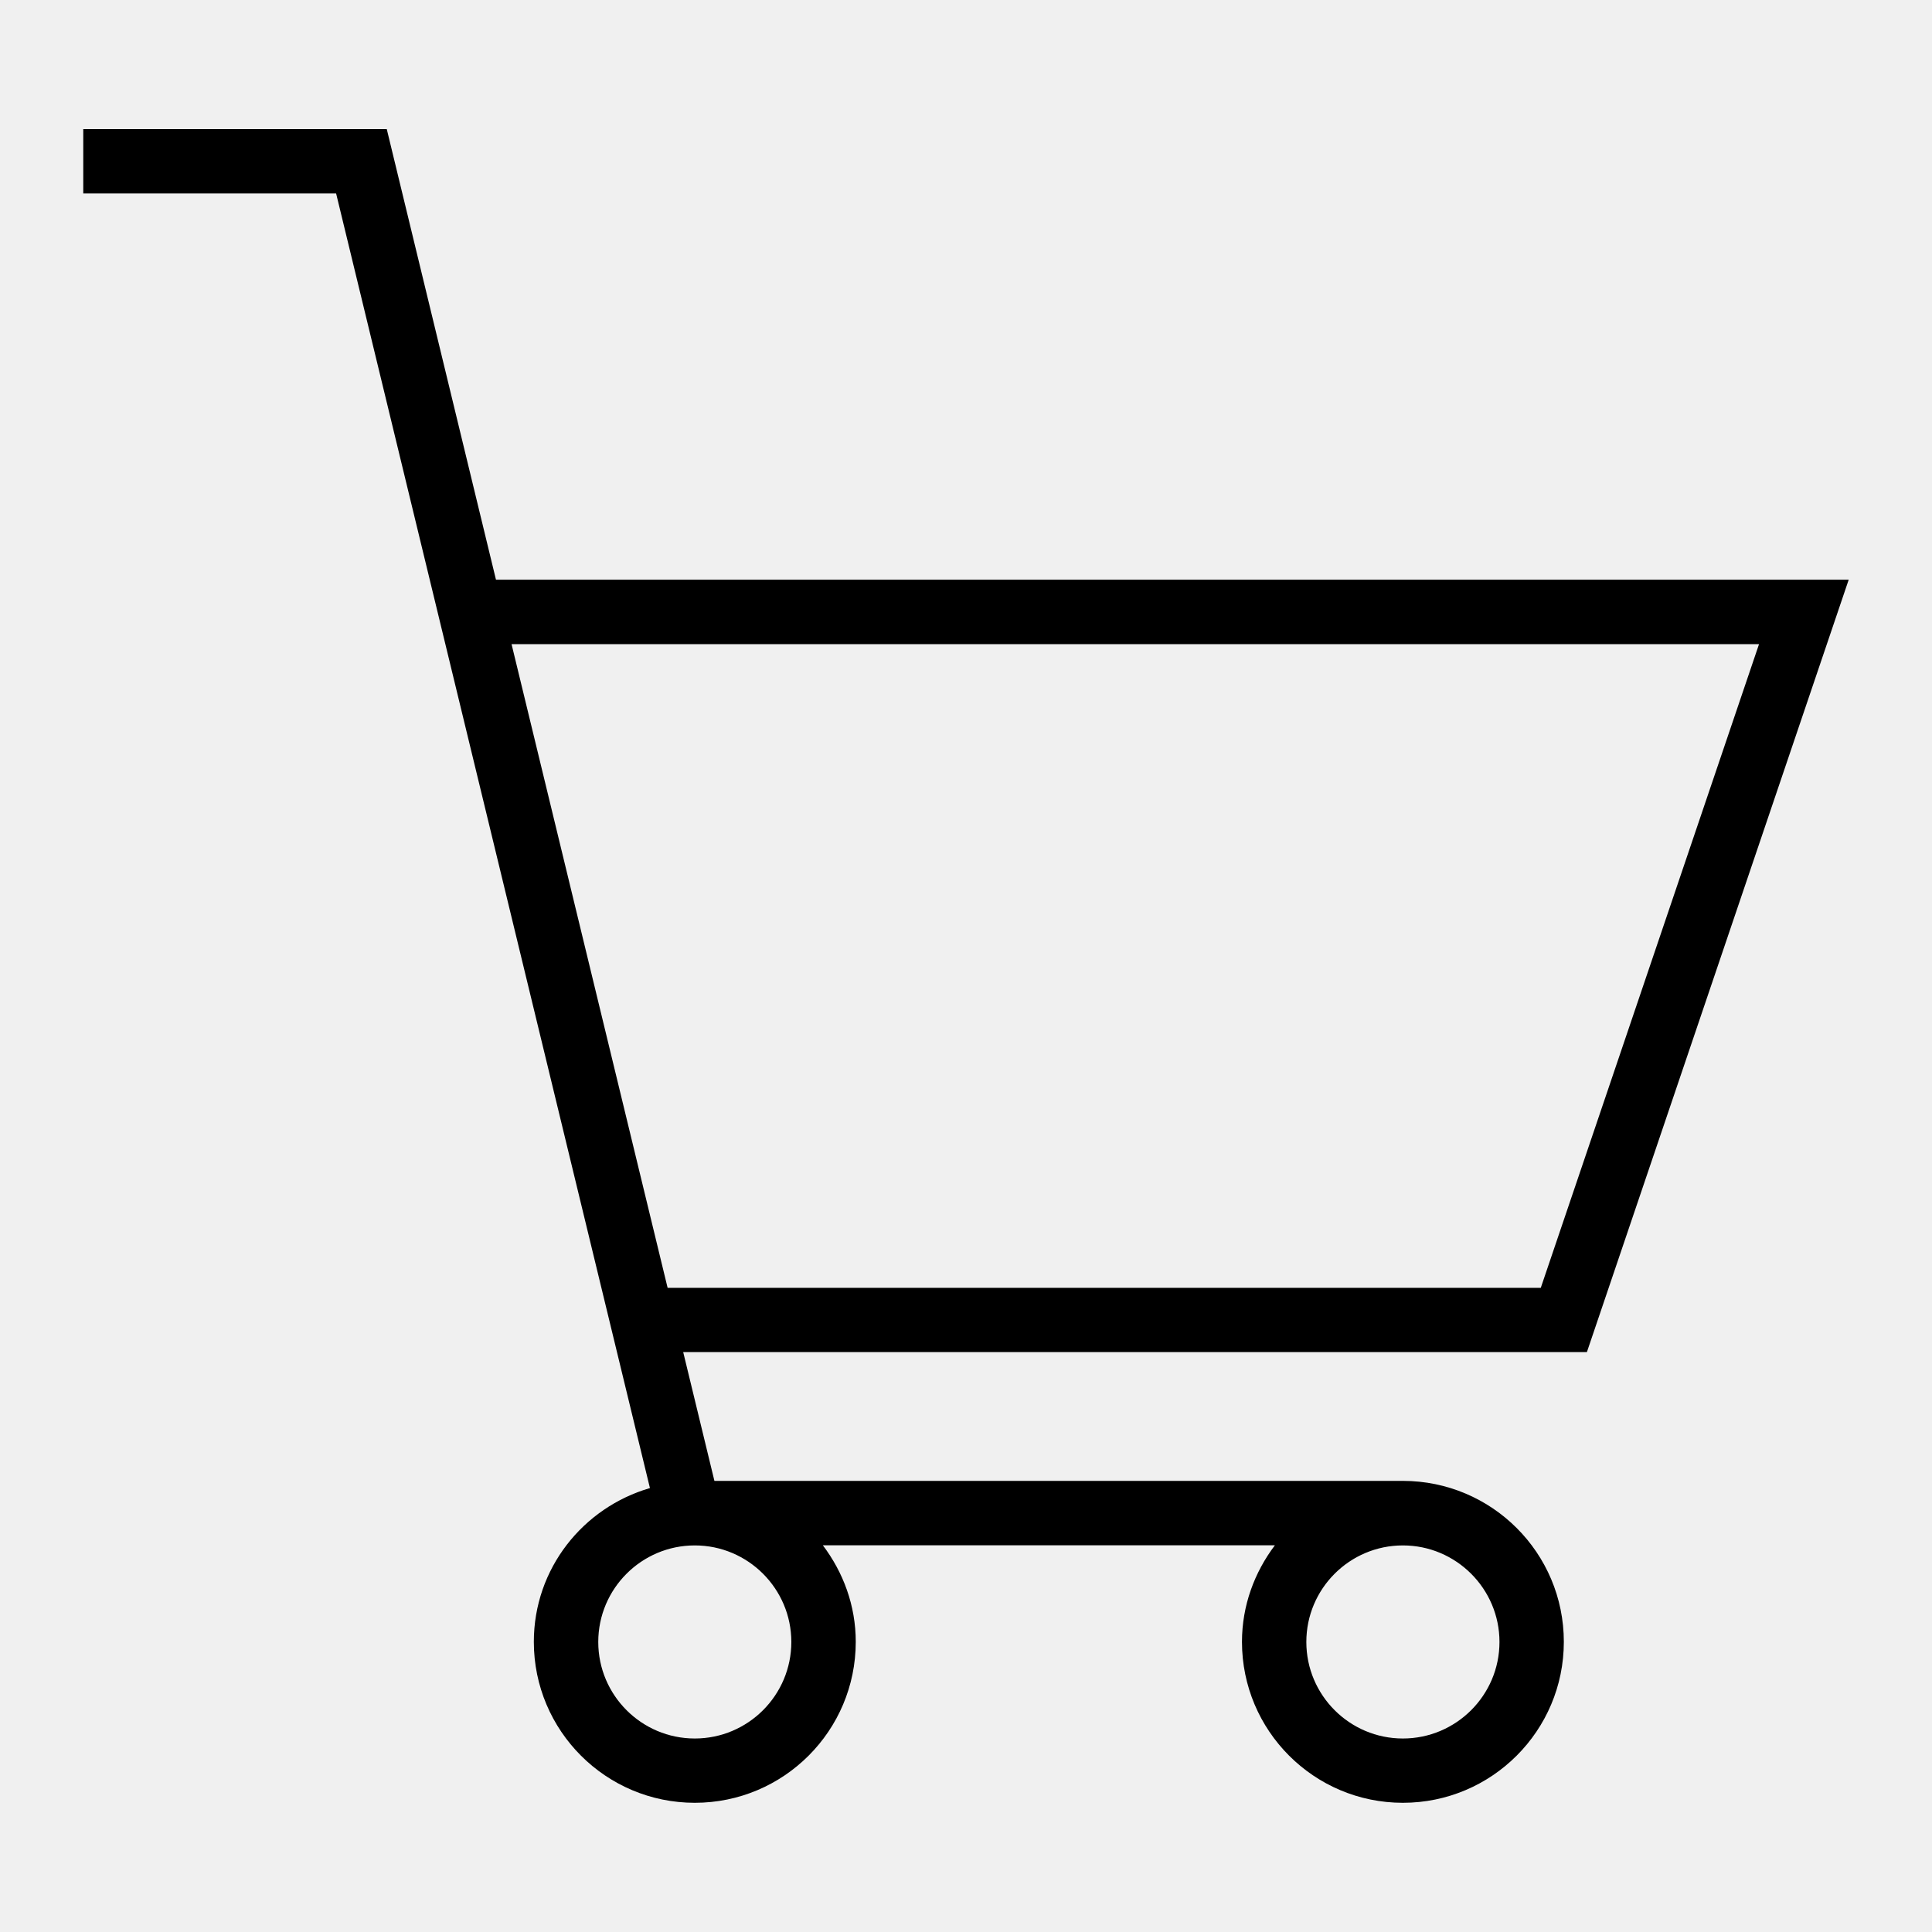
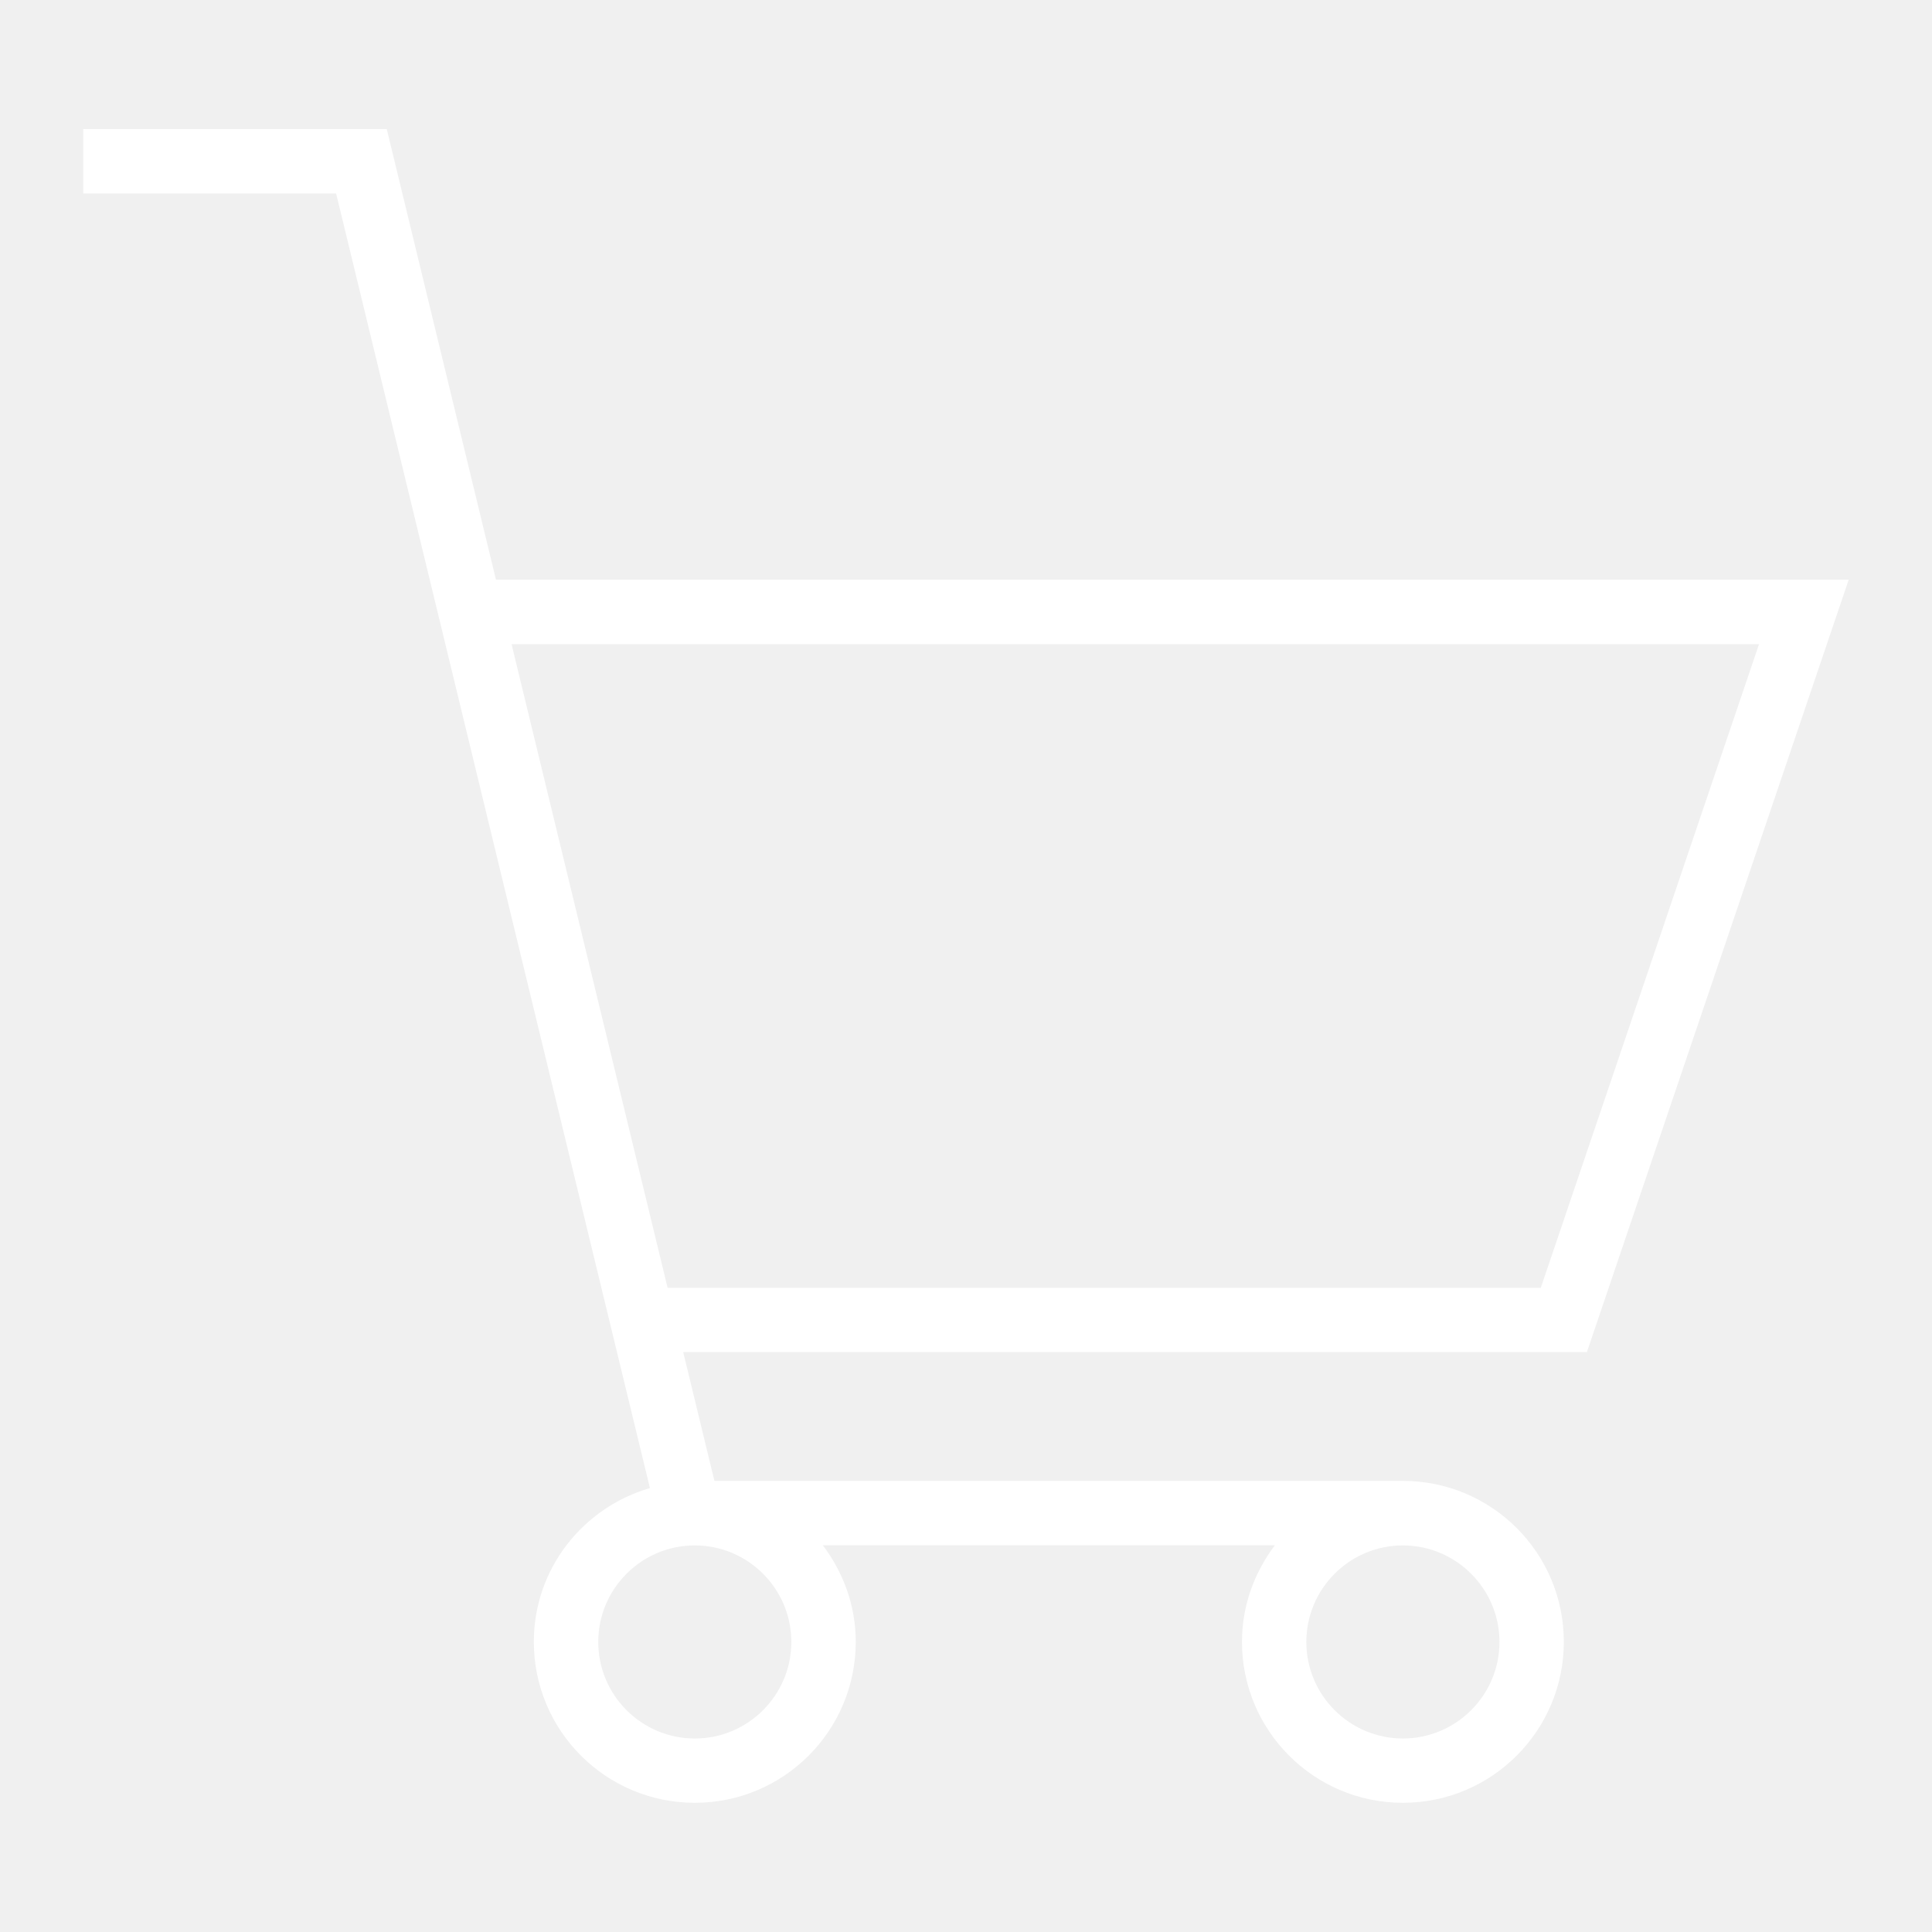
<svg xmlns="http://www.w3.org/2000/svg" version="1.1" width="32" height="32" viewBox="0 0 32 32">
  <g id="icomoon-ignore">
</g>
-   <path d="M30.622 9.602h-22.407l-1.809-7.464h-5.027v1.066h4.188l5.198 21.443c-1.108 0.323-1.923 1.334-1.923 2.547 0 1.472 1.193 2.666 2.666 2.666s2.666-1.194 2.666-2.666c0-0.603-0.208-1.153-0.545-1.599h7.487c-0.337 0.446-0.545 0.997-0.545 1.599 0 1.472 1.193 2.666 2.665 2.666s2.666-1.194 2.666-2.666c0-1.473-1.193-2.665-2.666-2.666v0h-11.403l-0.517-2.133h14.968l4.337-12.795zM13.107 27.196c0 0.882-0.717 1.599-1.599 1.599s-1.599-0.717-1.599-1.599c0-0.882 0.717-1.599 1.599-1.599s1.599 0.718 1.599 1.599zM24.836 27.196c0 0.882-0.718 1.599-1.6 1.599s-1.599-0.717-1.599-1.599c0-0.882 0.717-1.599 1.599-1.599 0.882 0 1.6 0.718 1.6 1.599zM11.058 21.331l-2.585-10.662h20.662l-3.615 10.662h-14.462z" fill="#000000" />
+   <path d="M30.622 9.602h-22.407l-1.809-7.464h-5.027v1.066h4.188l5.198 21.443c-1.108 0.323-1.923 1.334-1.923 2.547 0 1.472 1.193 2.666 2.666 2.666s2.666-1.194 2.666-2.666c0-0.603-0.208-1.153-0.545-1.599h7.487c-0.337 0.446-0.545 0.997-0.545 1.599 0 1.472 1.193 2.666 2.665 2.666s2.666-1.194 2.666-2.666c0-1.473-1.193-2.665-2.666-2.666v0h-11.403l-0.517-2.133h14.968l4.337-12.795zM13.107 27.196c0 0.882-0.717 1.599-1.599 1.599s-1.599-0.717-1.599-1.599c0-0.882 0.717-1.599 1.599-1.599s1.599 0.718 1.599 1.599zM24.836 27.196c0 0.882-0.718 1.599-1.6 1.599s-1.599-0.717-1.599-1.599c0-0.882 0.717-1.599 1.599-1.599 0.882 0 1.6 0.718 1.6 1.599zM11.058 21.331l-2.585-10.662h20.662l-3.615 10.662h-14.462z" fill="#ffffff" />
</svg>
